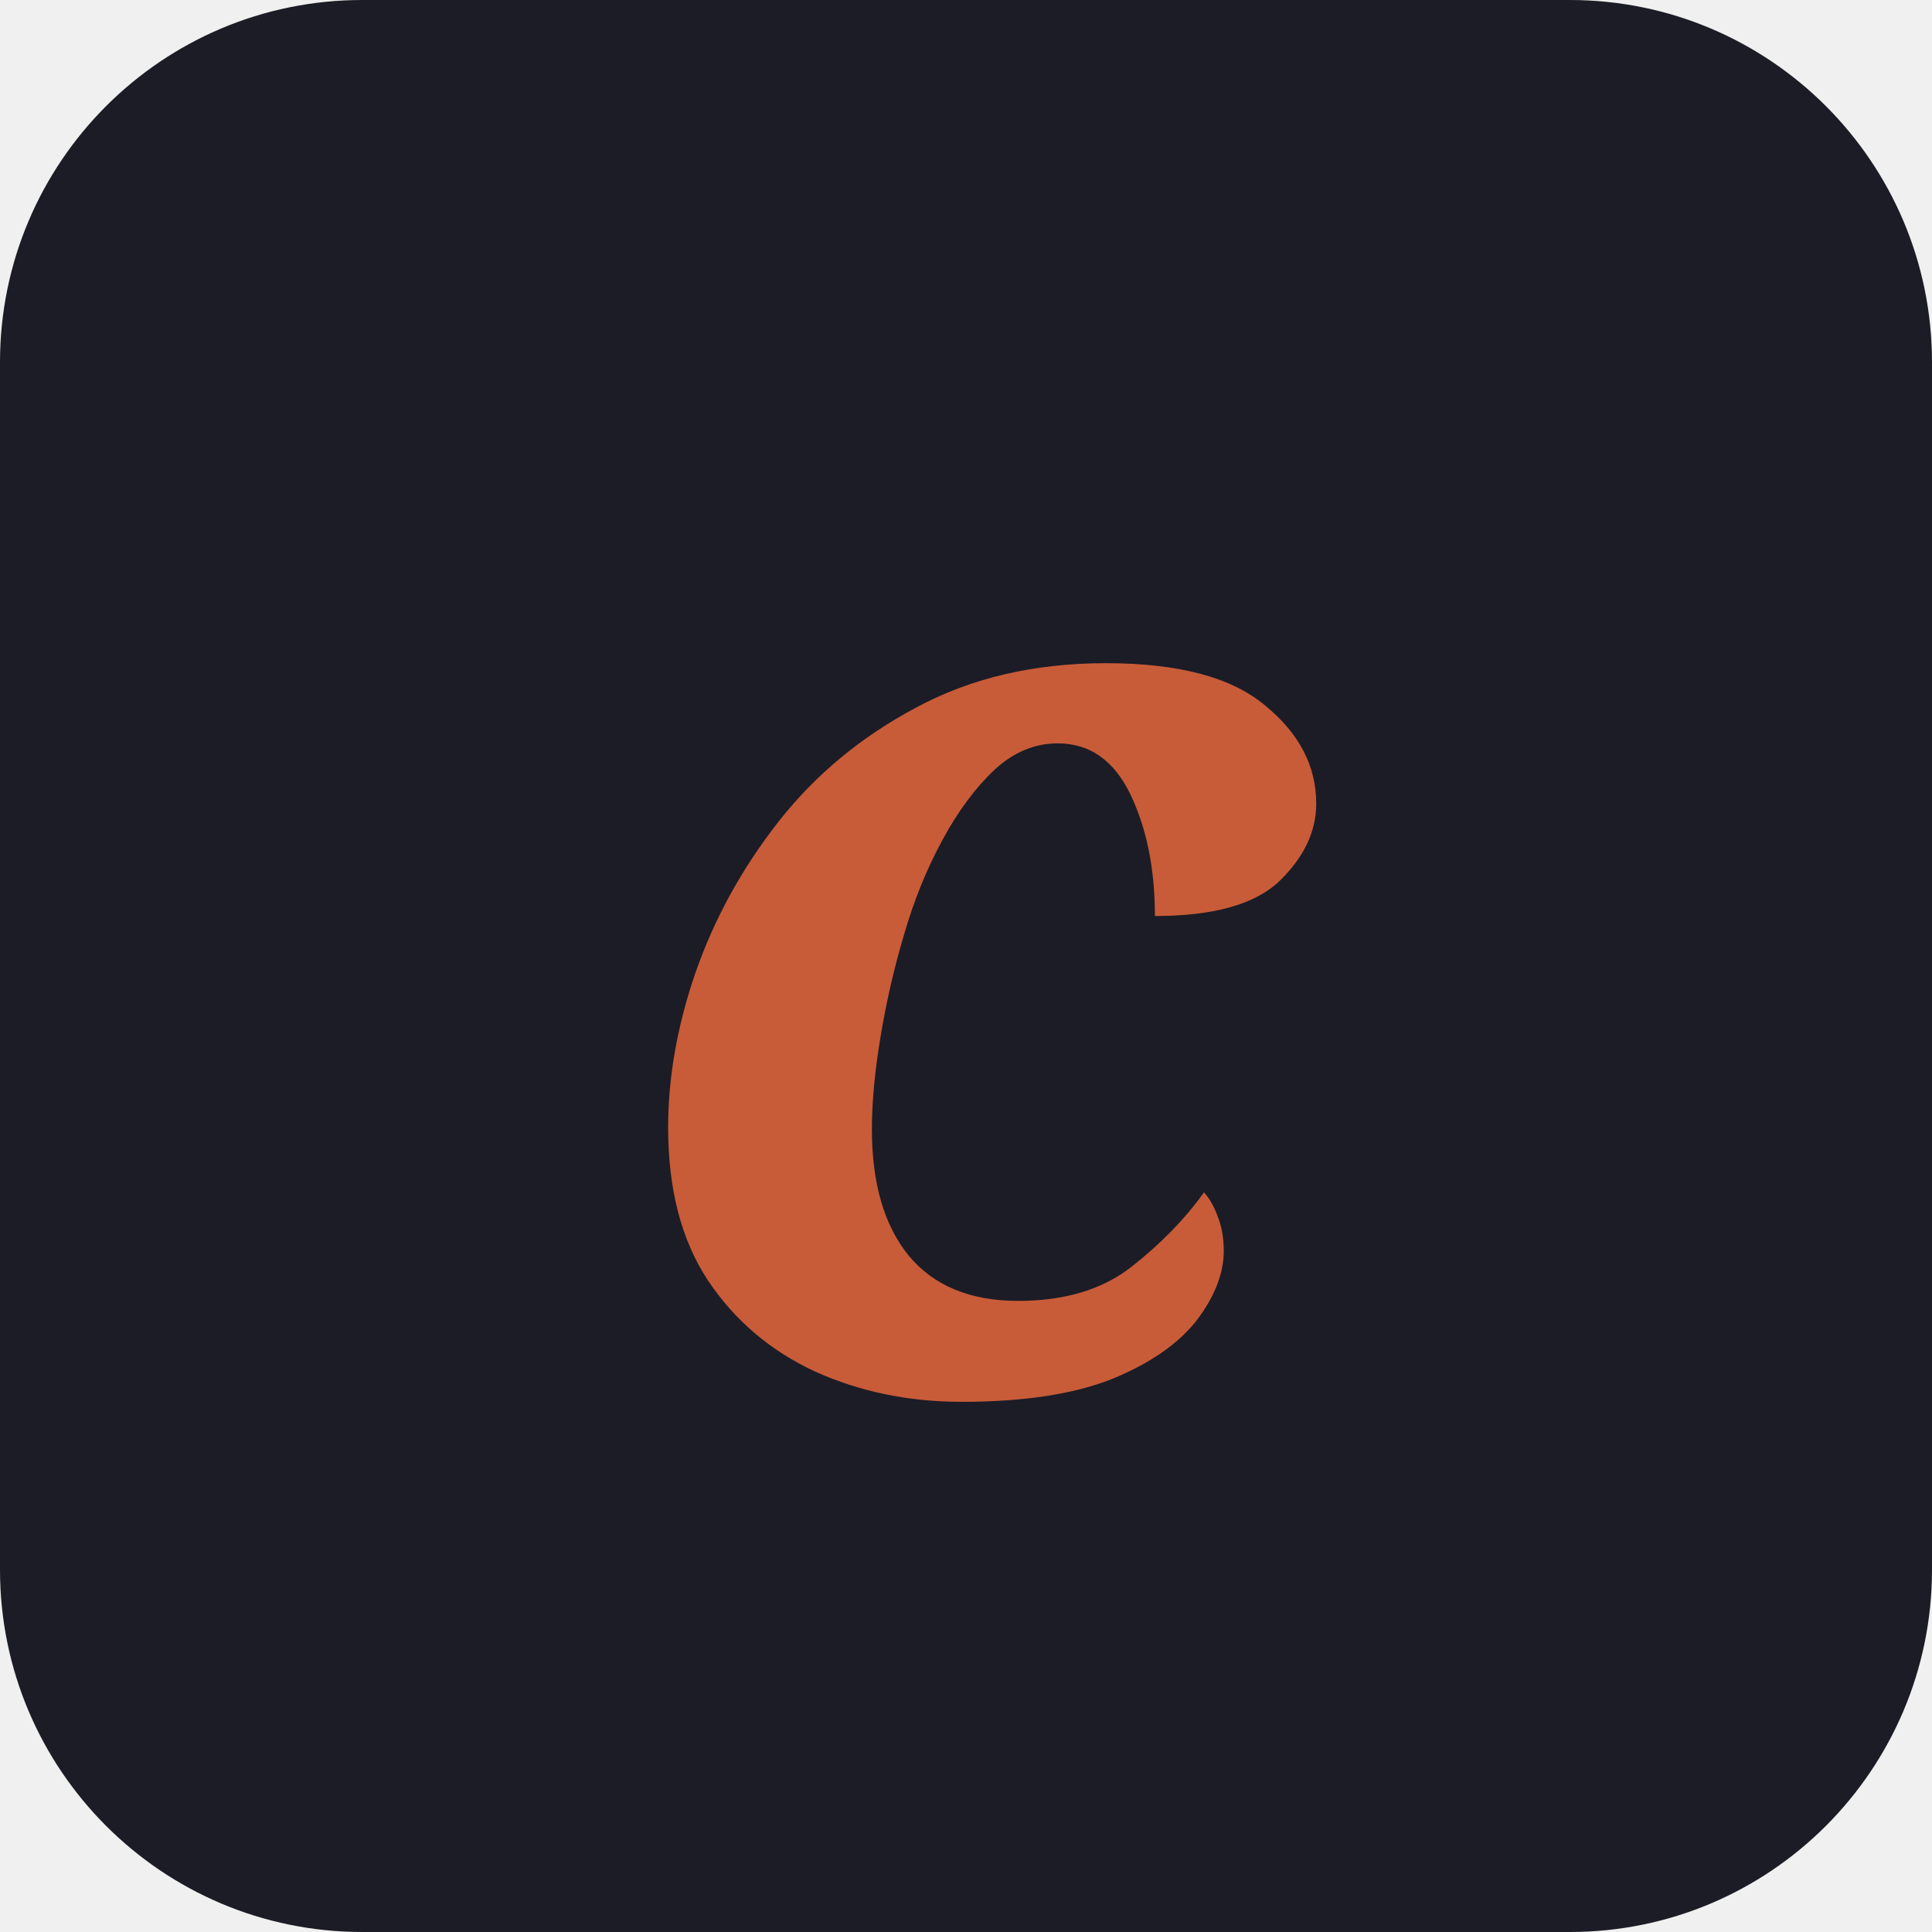
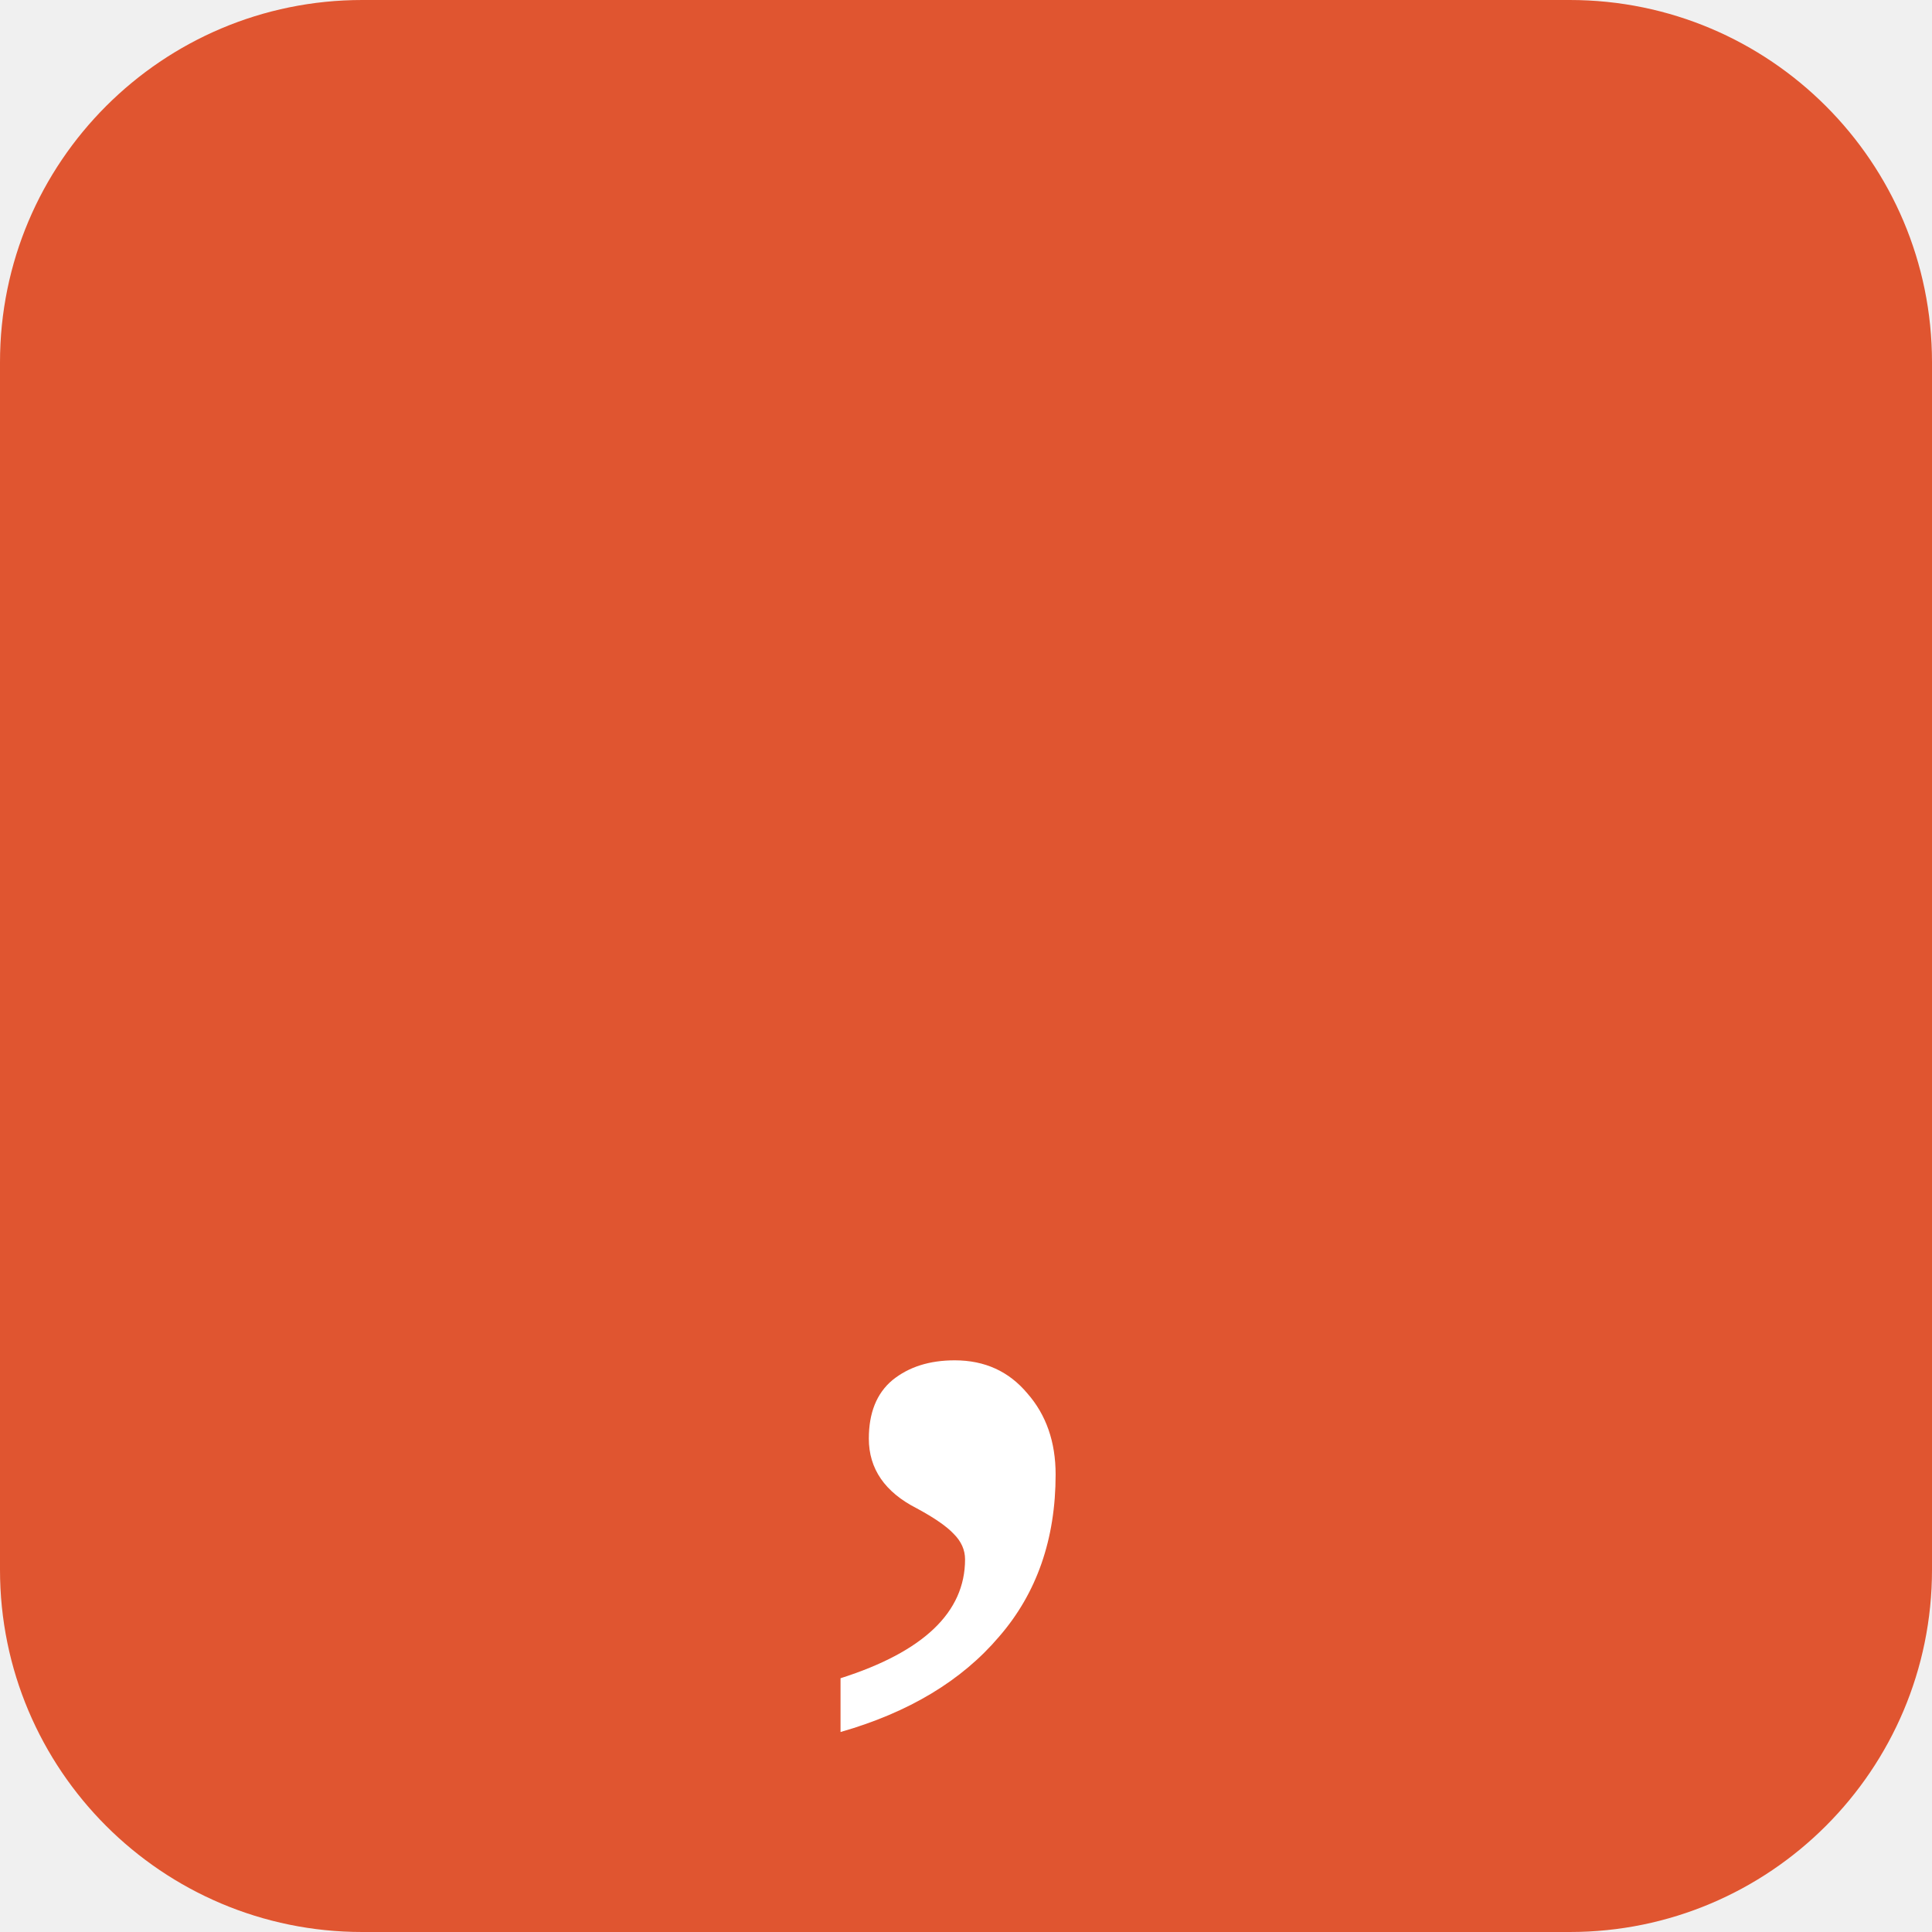
- <svg xmlns="http://www.w3.org/2000/svg" viewBox="0 0 32 32" width="32" height="32">
-   <rect width="32" height="32" rx="6" fill="#1C1C26" />
-   <text x="16" y="23" font-family="Georgia, serif" font-size="22" font-weight="700" fill="#C85C38" text-anchor="middle" font-style="italic">c</text>
+ <svg xmlns="http://www.w3.org/2000/svg" viewBox="0 0 32 32">
+   <rect width="32" height="32" rx="6" fill="#E05530" />
+   <text x="16" y="25" text-anchor="middle" font-family="Georgia,'Iowan Old Style','Times New Roman',serif" font-size="24" fill="white">,</text>
</svg>
